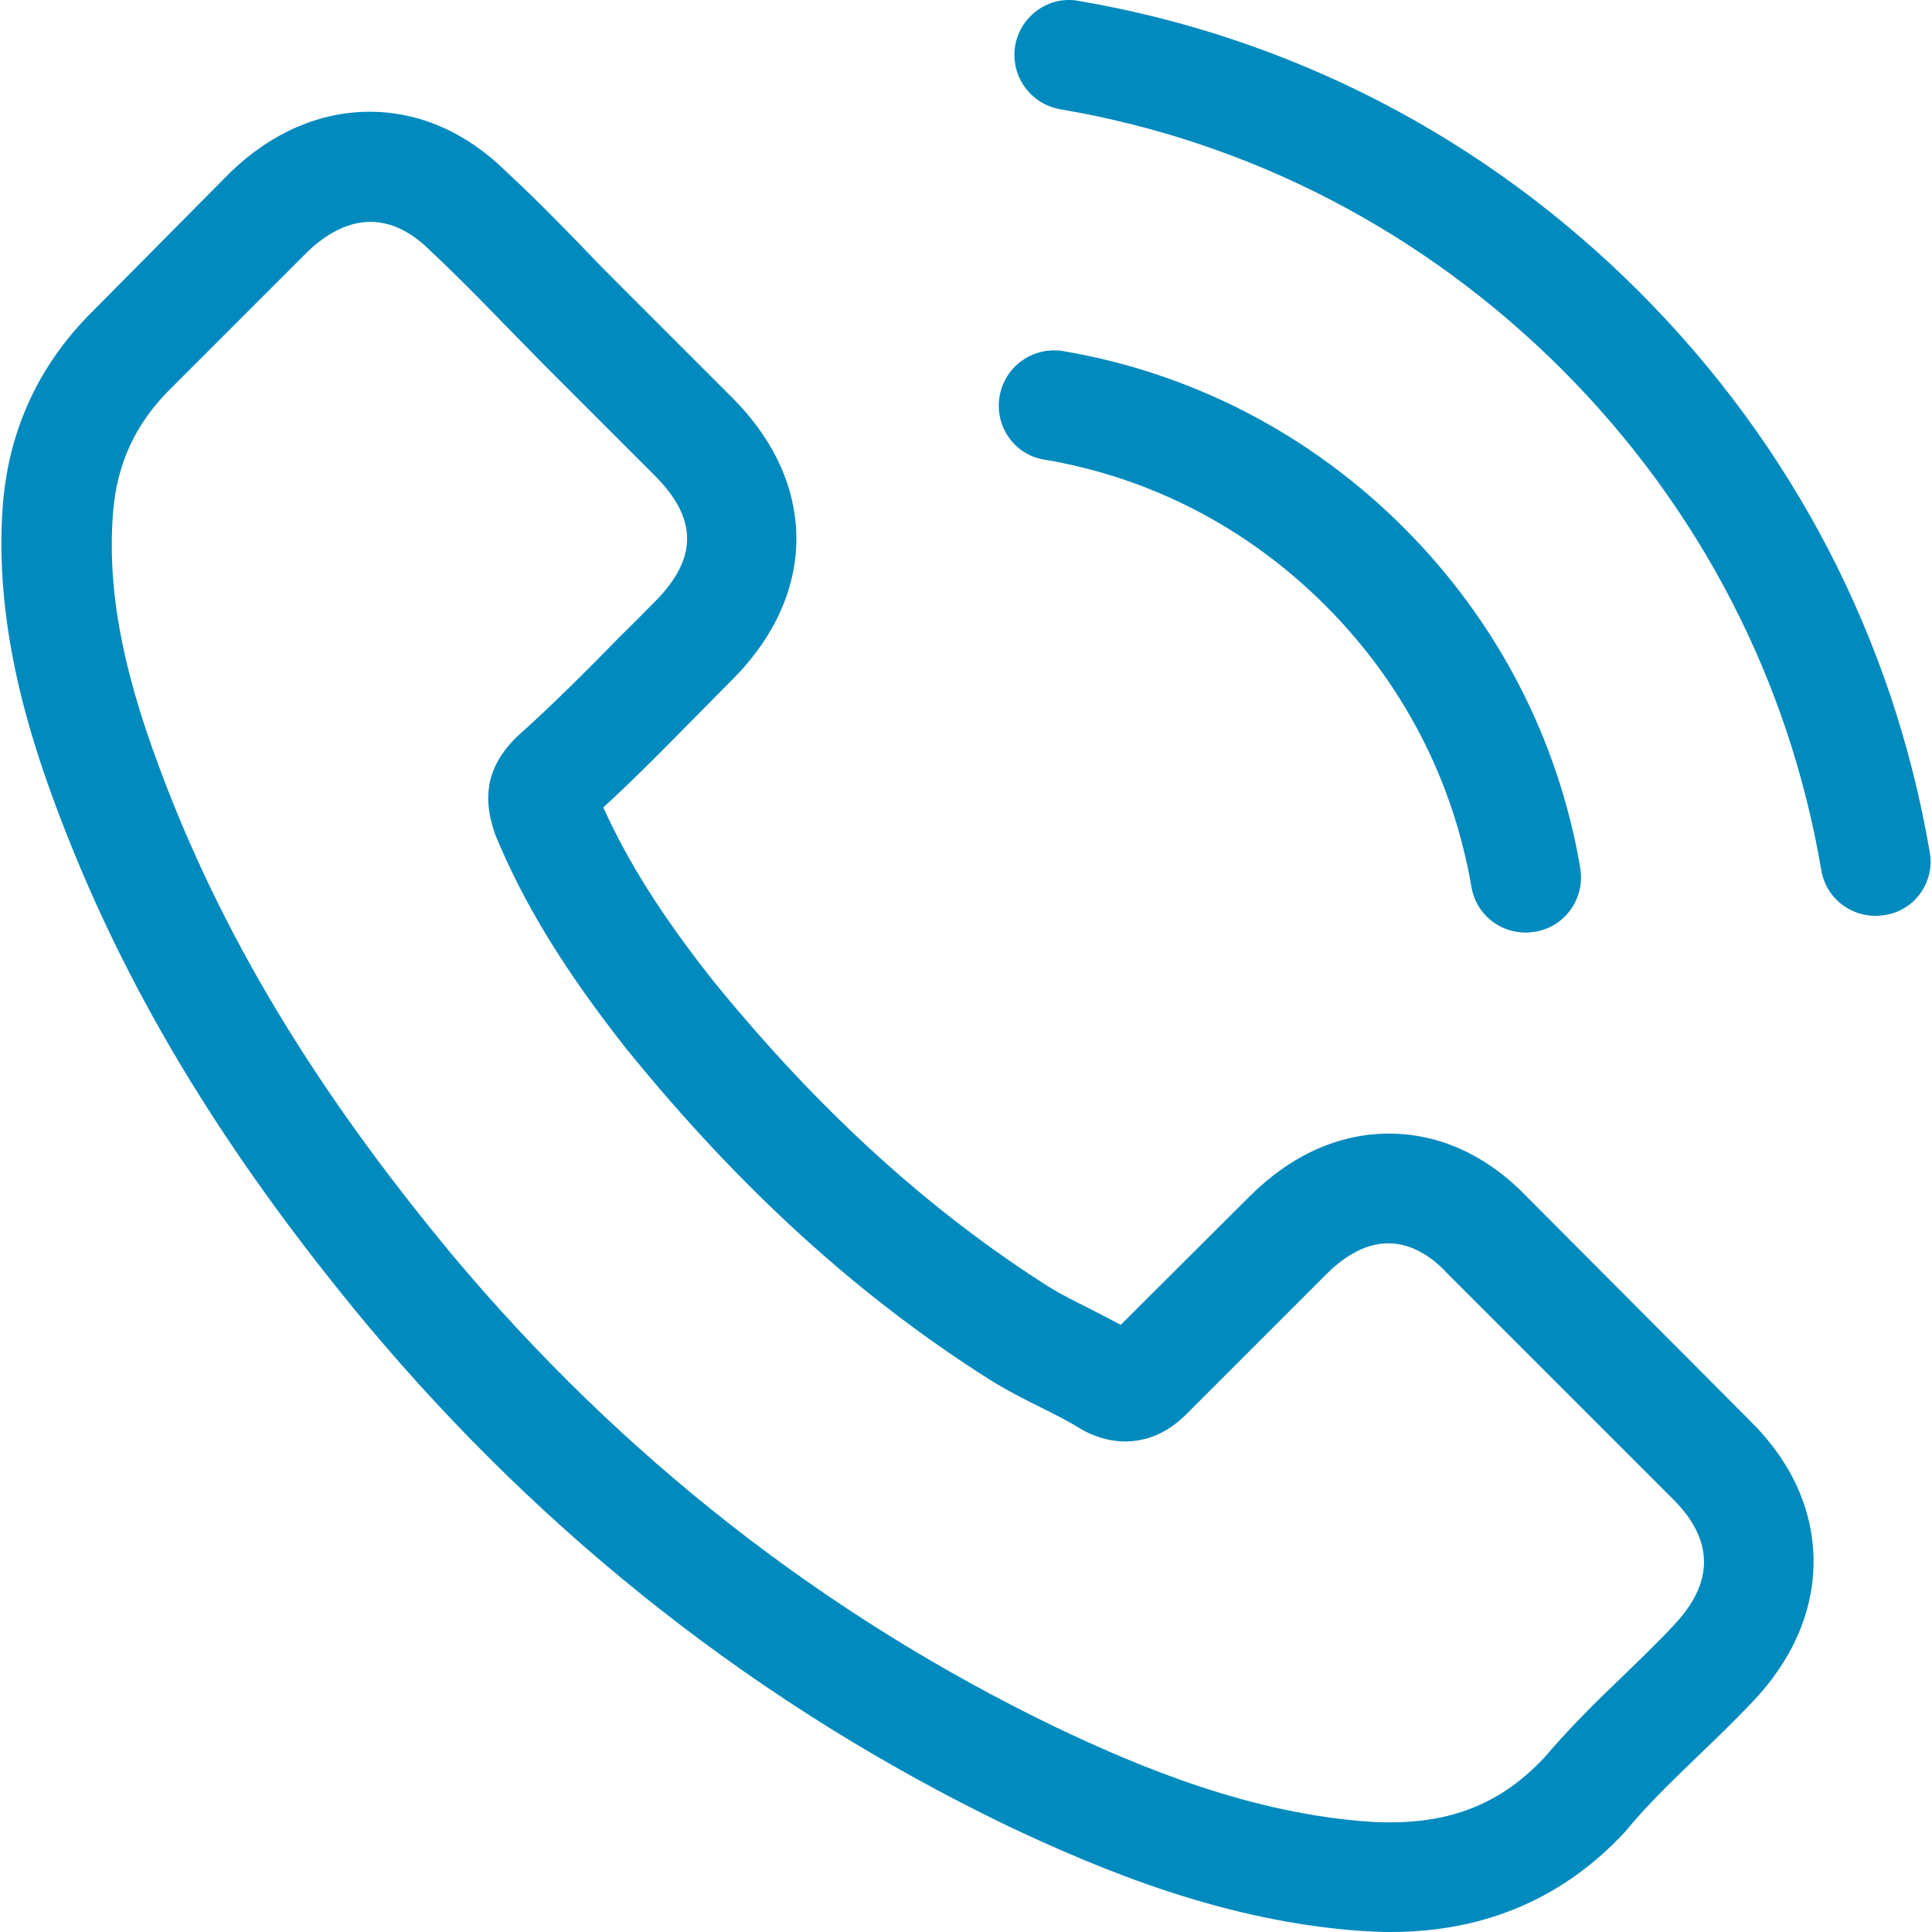
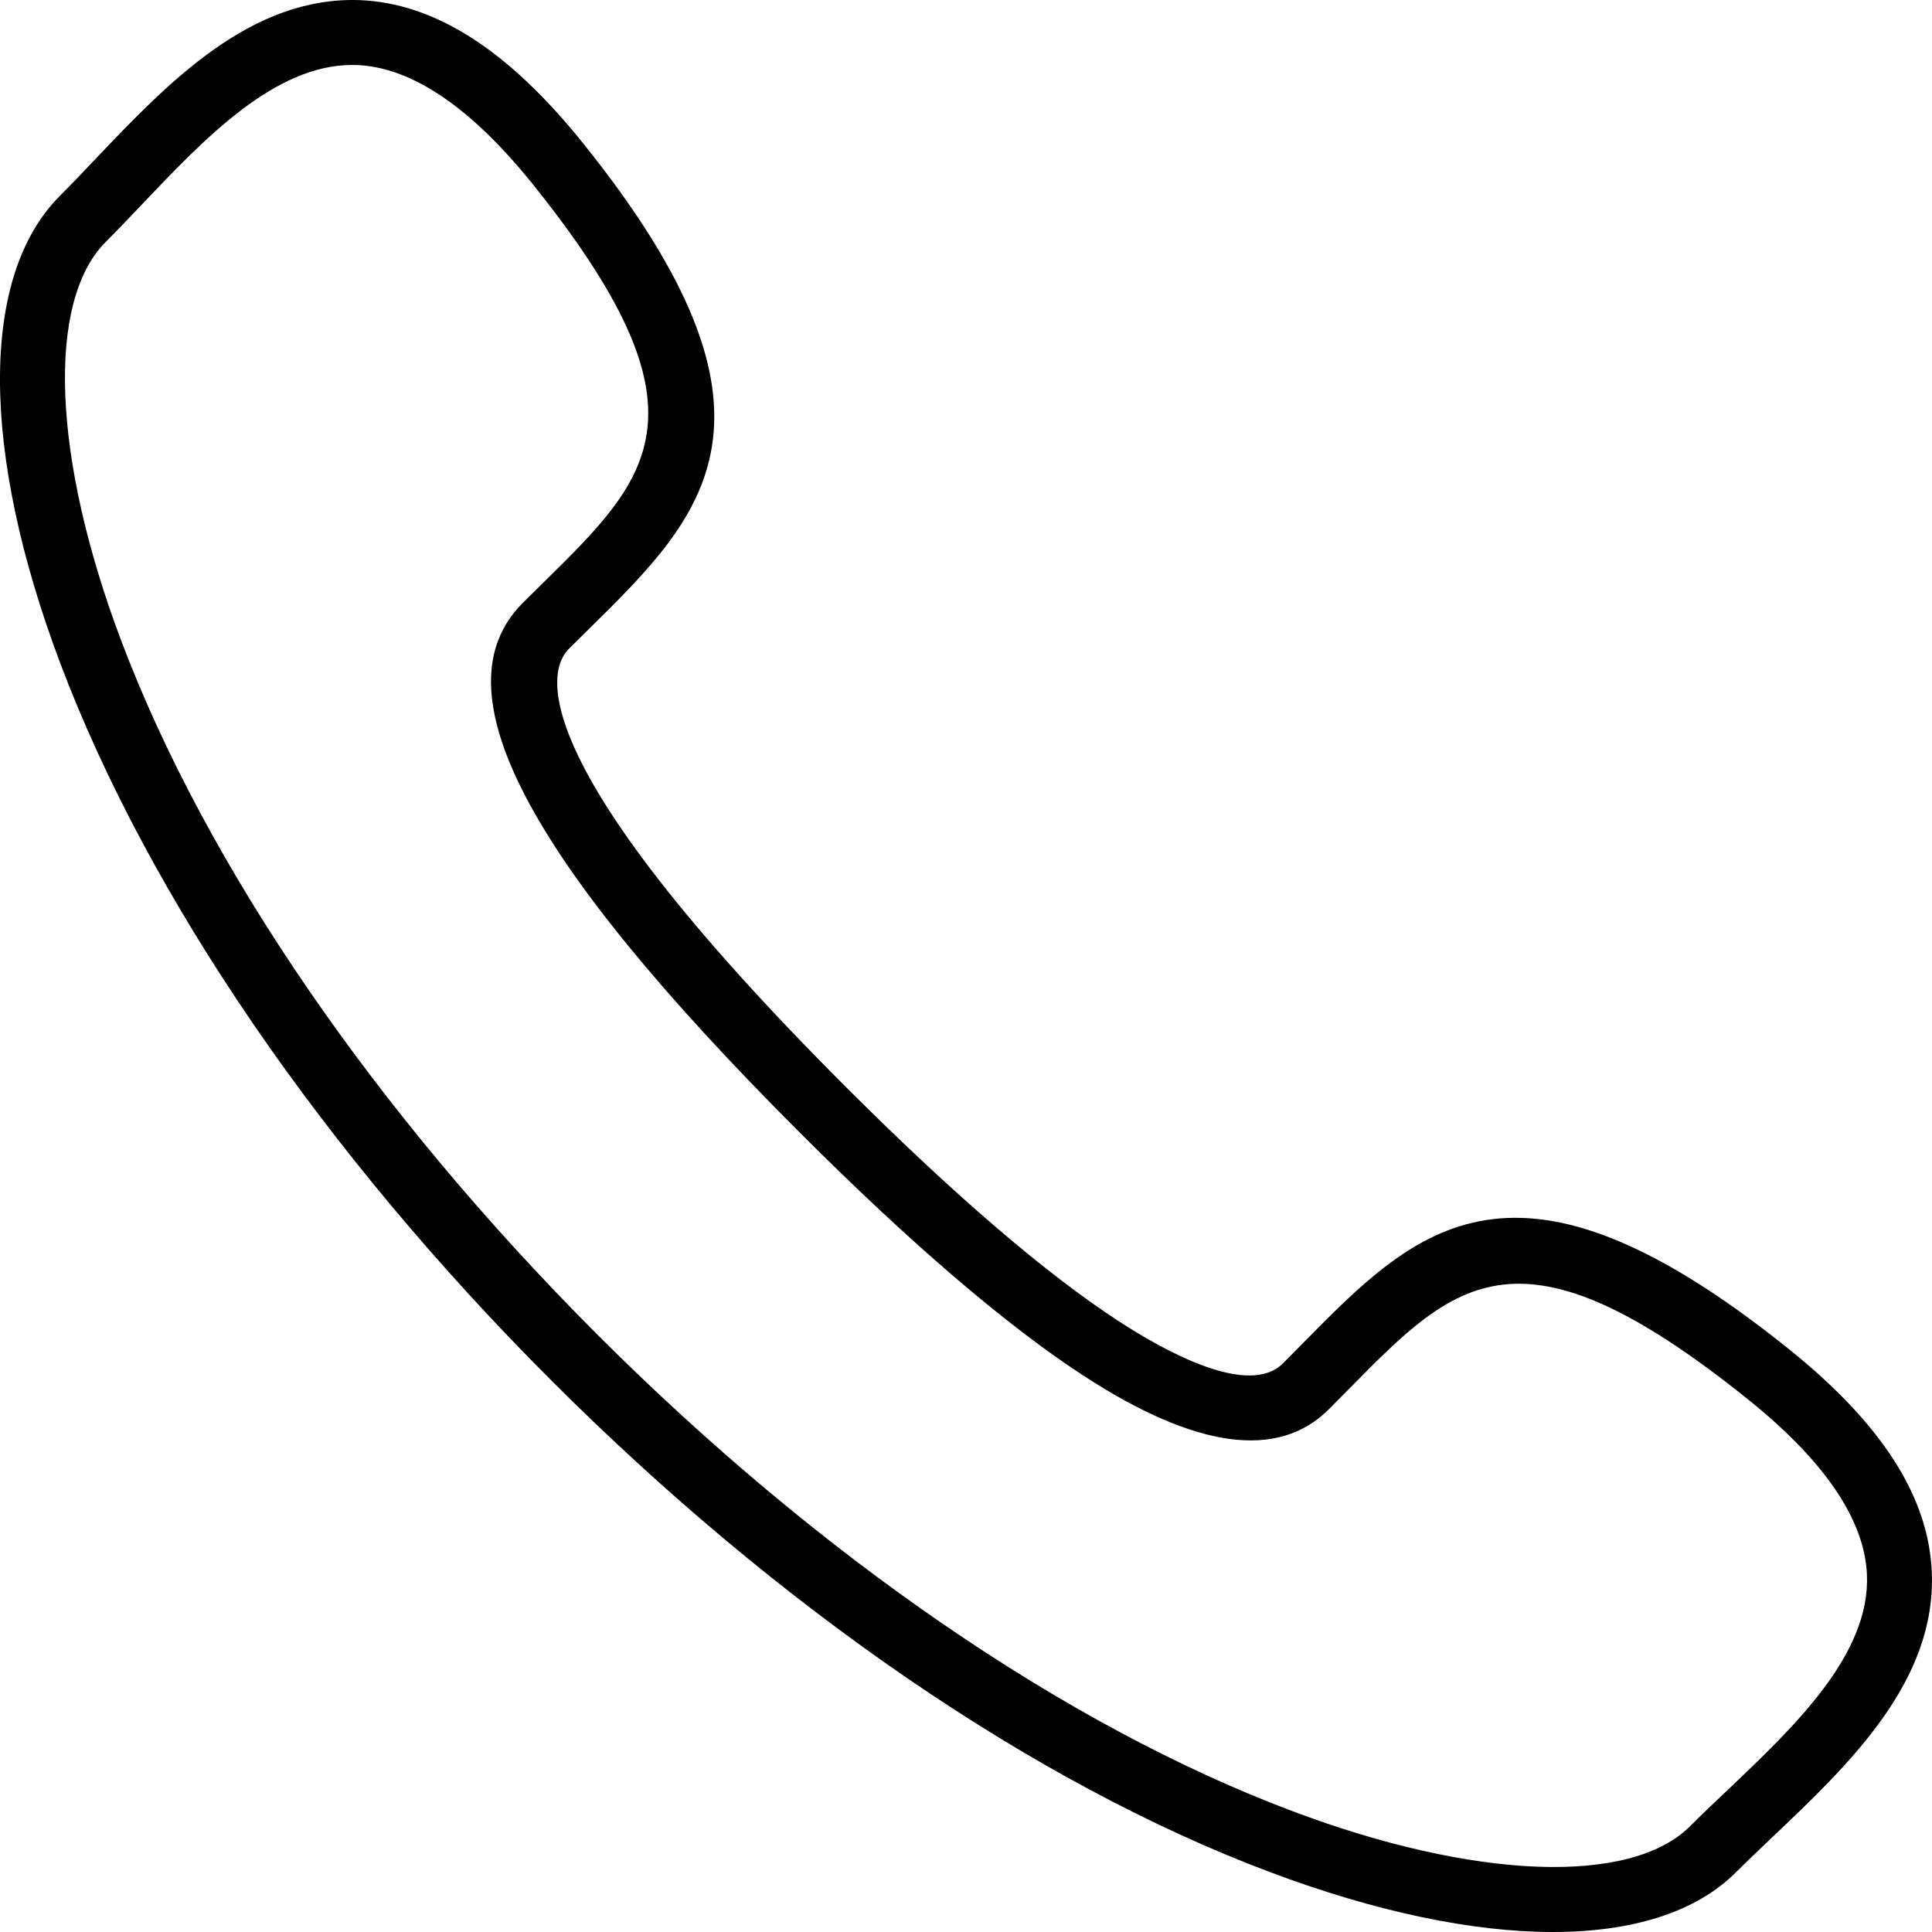
- <svg xmlns="http://www.w3.org/2000/svg" version="1.1" id="Capa_1" x="0px" y="0px" viewBox="0 0 473.806 473.806" style="enable-background:new 0 0 473.806 473.806;" xml:space="preserve">
-   <defs id="defs5512" />
-   <g id="g5477">
-     <g id="g5475">
-       <path d="M374.456,293.506c-9.7-10.1-21.4-15.5-33.8-15.5c-12.3,0-24.1,5.3-34.2,15.4l-31.6,31.5c-2.6-1.4-5.2-2.7-7.7-4    c-3.6-1.8-7-3.5-9.9-5.3c-29.6-18.8-56.5-43.3-82.3-75c-12.5-15.8-20.9-29.1-27-42.6c8.2-7.5,15.8-15.3,23.2-22.8    c2.8-2.8,5.6-5.7,8.4-8.5c21-21,21-48.2,0-69.2l-27.3-27.3c-3.1-3.1-6.3-6.3-9.3-9.5c-6-6.2-12.3-12.6-18.8-18.6    c-9.7-9.6-21.3-14.7-33.5-14.7s-24,5.1-34,14.7c-0.1,0.1-0.1,0.1-0.2,0.2l-34,34.3c-12.8,12.8-20.1,28.4-21.7,46.5    c-2.4,29.2,6.2,56.4,12.8,74.2c16.2,43.7,40.4,84.2,76.5,127.6c43.8,52.3,96.5,93.6,156.7,122.7c23,10.9,53.7,23.8,88,26    c2.1,0.1,4.3,0.2,6.3,0.2c23.1,0,42.5-8.3,57.7-24.8c0.1-0.2,0.3-0.3,0.4-0.5c5.2-6.3,11.2-12,17.5-18.1c4.3-4.1,8.7-8.4,13-12.9    c9.9-10.3,15.1-22.3,15.1-34.6c0-12.4-5.3-24.3-15.4-34.3L374.456,293.506z M410.256,398.806    C410.156,398.806,410.156,398.906,410.256,398.806c-3.9,4.2-7.9,8-12.2,12.2c-6.5,6.2-13.1,12.7-19.3,20    c-10.1,10.8-22,15.9-37.6,15.9c-1.5,0-3.1,0-4.6-0.1c-29.7-1.9-57.3-13.5-78-23.4c-56.6-27.4-106.3-66.3-147.6-115.6    c-34.1-41.1-56.9-79.1-72-119.9c-9.3-24.9-12.7-44.3-11.2-62.6c1-11.7,5.5-21.4,13.8-29.7l34.1-34.1c4.9-4.6,10.1-7.1,15.2-7.1    c6.3,0,11.4,3.8,14.6,7c0.1,0.1,0.2,0.2,0.3,0.3c6.1,5.7,11.9,11.6,18,17.9c3.1,3.2,6.3,6.4,9.5,9.7l27.3,27.3    c10.6,10.6,10.6,20.4,0,31c-2.9,2.9-5.7,5.8-8.6,8.6c-8.4,8.6-16.4,16.6-25.1,24.4c-0.2,0.2-0.4,0.3-0.5,0.5    c-8.6,8.6-7,17-5.2,22.7c0.1,0.3,0.2,0.6,0.3,0.9c7.1,17.2,17.1,33.4,32.3,52.7l0.1,0.1c27.6,34,56.7,60.5,88.8,80.8    c4.1,2.6,8.3,4.7,12.3,6.7c3.6,1.8,7,3.5,9.9,5.3c0.4,0.2,0.8,0.5,1.2,0.7c3.4,1.7,6.6,2.5,9.9,2.5c8.3,0,13.5-5.2,15.2-6.9    l34.2-34.2c3.4-3.4,8.8-7.5,15.1-7.5c6.2,0,11.3,3.9,14.4,7.3c0.1,0.1,0.1,0.1,0.2,0.2l55.1,55.1    C420.456,377.706,420.456,388.206,410.256,398.806z" id="path5469" style="fill:#018abd;fill-opacity:1" />
-       <path d="M256.056,112.706c26.2,4.4,50,16.8,69,35.8s31.3,42.8,35.8,69c1.1,6.6,6.8,11.2,13.3,11.2c0.8,0,1.5-0.1,2.3-0.2    c7.4-1.2,12.3-8.2,11.1-15.6c-5.4-31.7-20.4-60.6-43.3-83.5s-51.8-37.9-83.5-43.3c-7.4-1.2-14.3,3.7-15.6,11    S248.656,111.506,256.056,112.706z" id="path5471" style="fill:#018abd;fill-opacity:1" />
-       <path d="M473.256,209.006c-8.9-52.2-33.5-99.7-71.3-137.5s-85.3-62.4-137.5-71.3c-7.3-1.3-14.2,3.7-15.5,11    c-1.2,7.4,3.7,14.3,11.1,15.6c46.6,7.9,89.1,30,122.9,63.7c33.8,33.8,55.8,76.3,63.7,122.9c1.1,6.6,6.8,11.2,13.3,11.2    c0.8,0,1.5-0.1,2.3-0.2C469.556,223.306,474.556,216.306,473.256,209.006z" id="path5473" style="fill:#018abd;fill-opacity:1" />
-     </g>
+ <svg xmlns="http://www.w3.org/2000/svg" version="1.1" id="Capa_1" x="0px" y="0px" viewBox="0 0 29.731 29.731" style="enable-background:new 0 0 29.731 29.731;" xml:space="preserve">
+   <g>
+     <path d="M23.895,29.731c-1.237,0-2.731-0.31-4.374-0.93c-3.602-1.358-7.521-4.042-11.035-7.556   c-3.515-3.515-6.199-7.435-7.558-11.037C-0.307,6.933-0.31,4.245,0.921,3.015c0.177-0.177,0.357-0.367,0.543-0.563   c1.123-1.181,2.392-2.51,4.074-2.45C6.697,0.05,7.82,0.77,8.97,2.201c3.398,4.226,1.866,5.732,0.093,7.478l-0.313,0.31   c-0.29,0.29-0.838,1.633,4.26,6.731c1.664,1.664,3.083,2.882,4.217,3.619c0.714,0.464,1.991,1.166,2.515,0.642l0.315-0.318   c1.744-1.769,3.25-3.296,7.473,0.099c1.431,1.15,2.15,2.272,2.198,3.433c0.069,1.681-1.27,2.953-2.452,4.075   c-0.195,0.186-0.385,0.366-0.562,0.542C26.103,29.424,25.126,29.731,23.895,29.731z M5.418,1C4.223,1,3.144,2.136,2.189,3.141   C1.997,3.343,1.811,3.539,1.628,3.722C0.711,4.638,0.804,7.045,1.864,9.856c1.31,3.472,3.913,7.266,7.33,10.683   c3.416,3.415,7.208,6.018,10.681,7.327c2.811,1.062,5.218,1.152,6.133,0.237c0.183-0.183,0.379-0.369,0.581-0.56   c1.027-0.976,2.192-2.082,2.141-3.309c-0.035-0.843-0.649-1.75-1.825-2.695c-3.519-2.83-4.503-1.831-6.135-0.176l-0.32,0.323   c-0.78,0.781-2.047,0.608-3.767-0.51c-1.193-0.776-2.667-2.038-4.379-3.751c-4.231-4.23-5.584-6.819-4.26-8.146l0.319-0.315   c1.659-1.632,2.66-2.617-0.171-6.138C7.245,1.651,6.339,1.037,5.496,1.001C5.47,1,5.444,1,5.418,1z" />
  </g>
-   <g id="g5479">
+   <g>
</g>
-   <g id="g5481">
+   <g>
</g>
-   <g id="g5483">
+   <g>
</g>
-   <g id="g5485">
+   <g>
</g>
-   <g id="g5487">
+   <g>
</g>
-   <g id="g5489">
+   <g>
</g>
-   <g id="g5491">
+   <g>
</g>
-   <g id="g5493">
+   <g>
</g>
-   <g id="g5495">
+   <g>
</g>
-   <g id="g5497">
+   <g>
</g>
-   <g id="g5499">
+   <g>
</g>
-   <g id="g5501">
+   <g>
</g>
-   <g id="g5503">
+   <g>
</g>
-   <g id="g5505">
+   <g>
</g>
-   <g id="g5507">
+   <g>
</g>
</svg>
